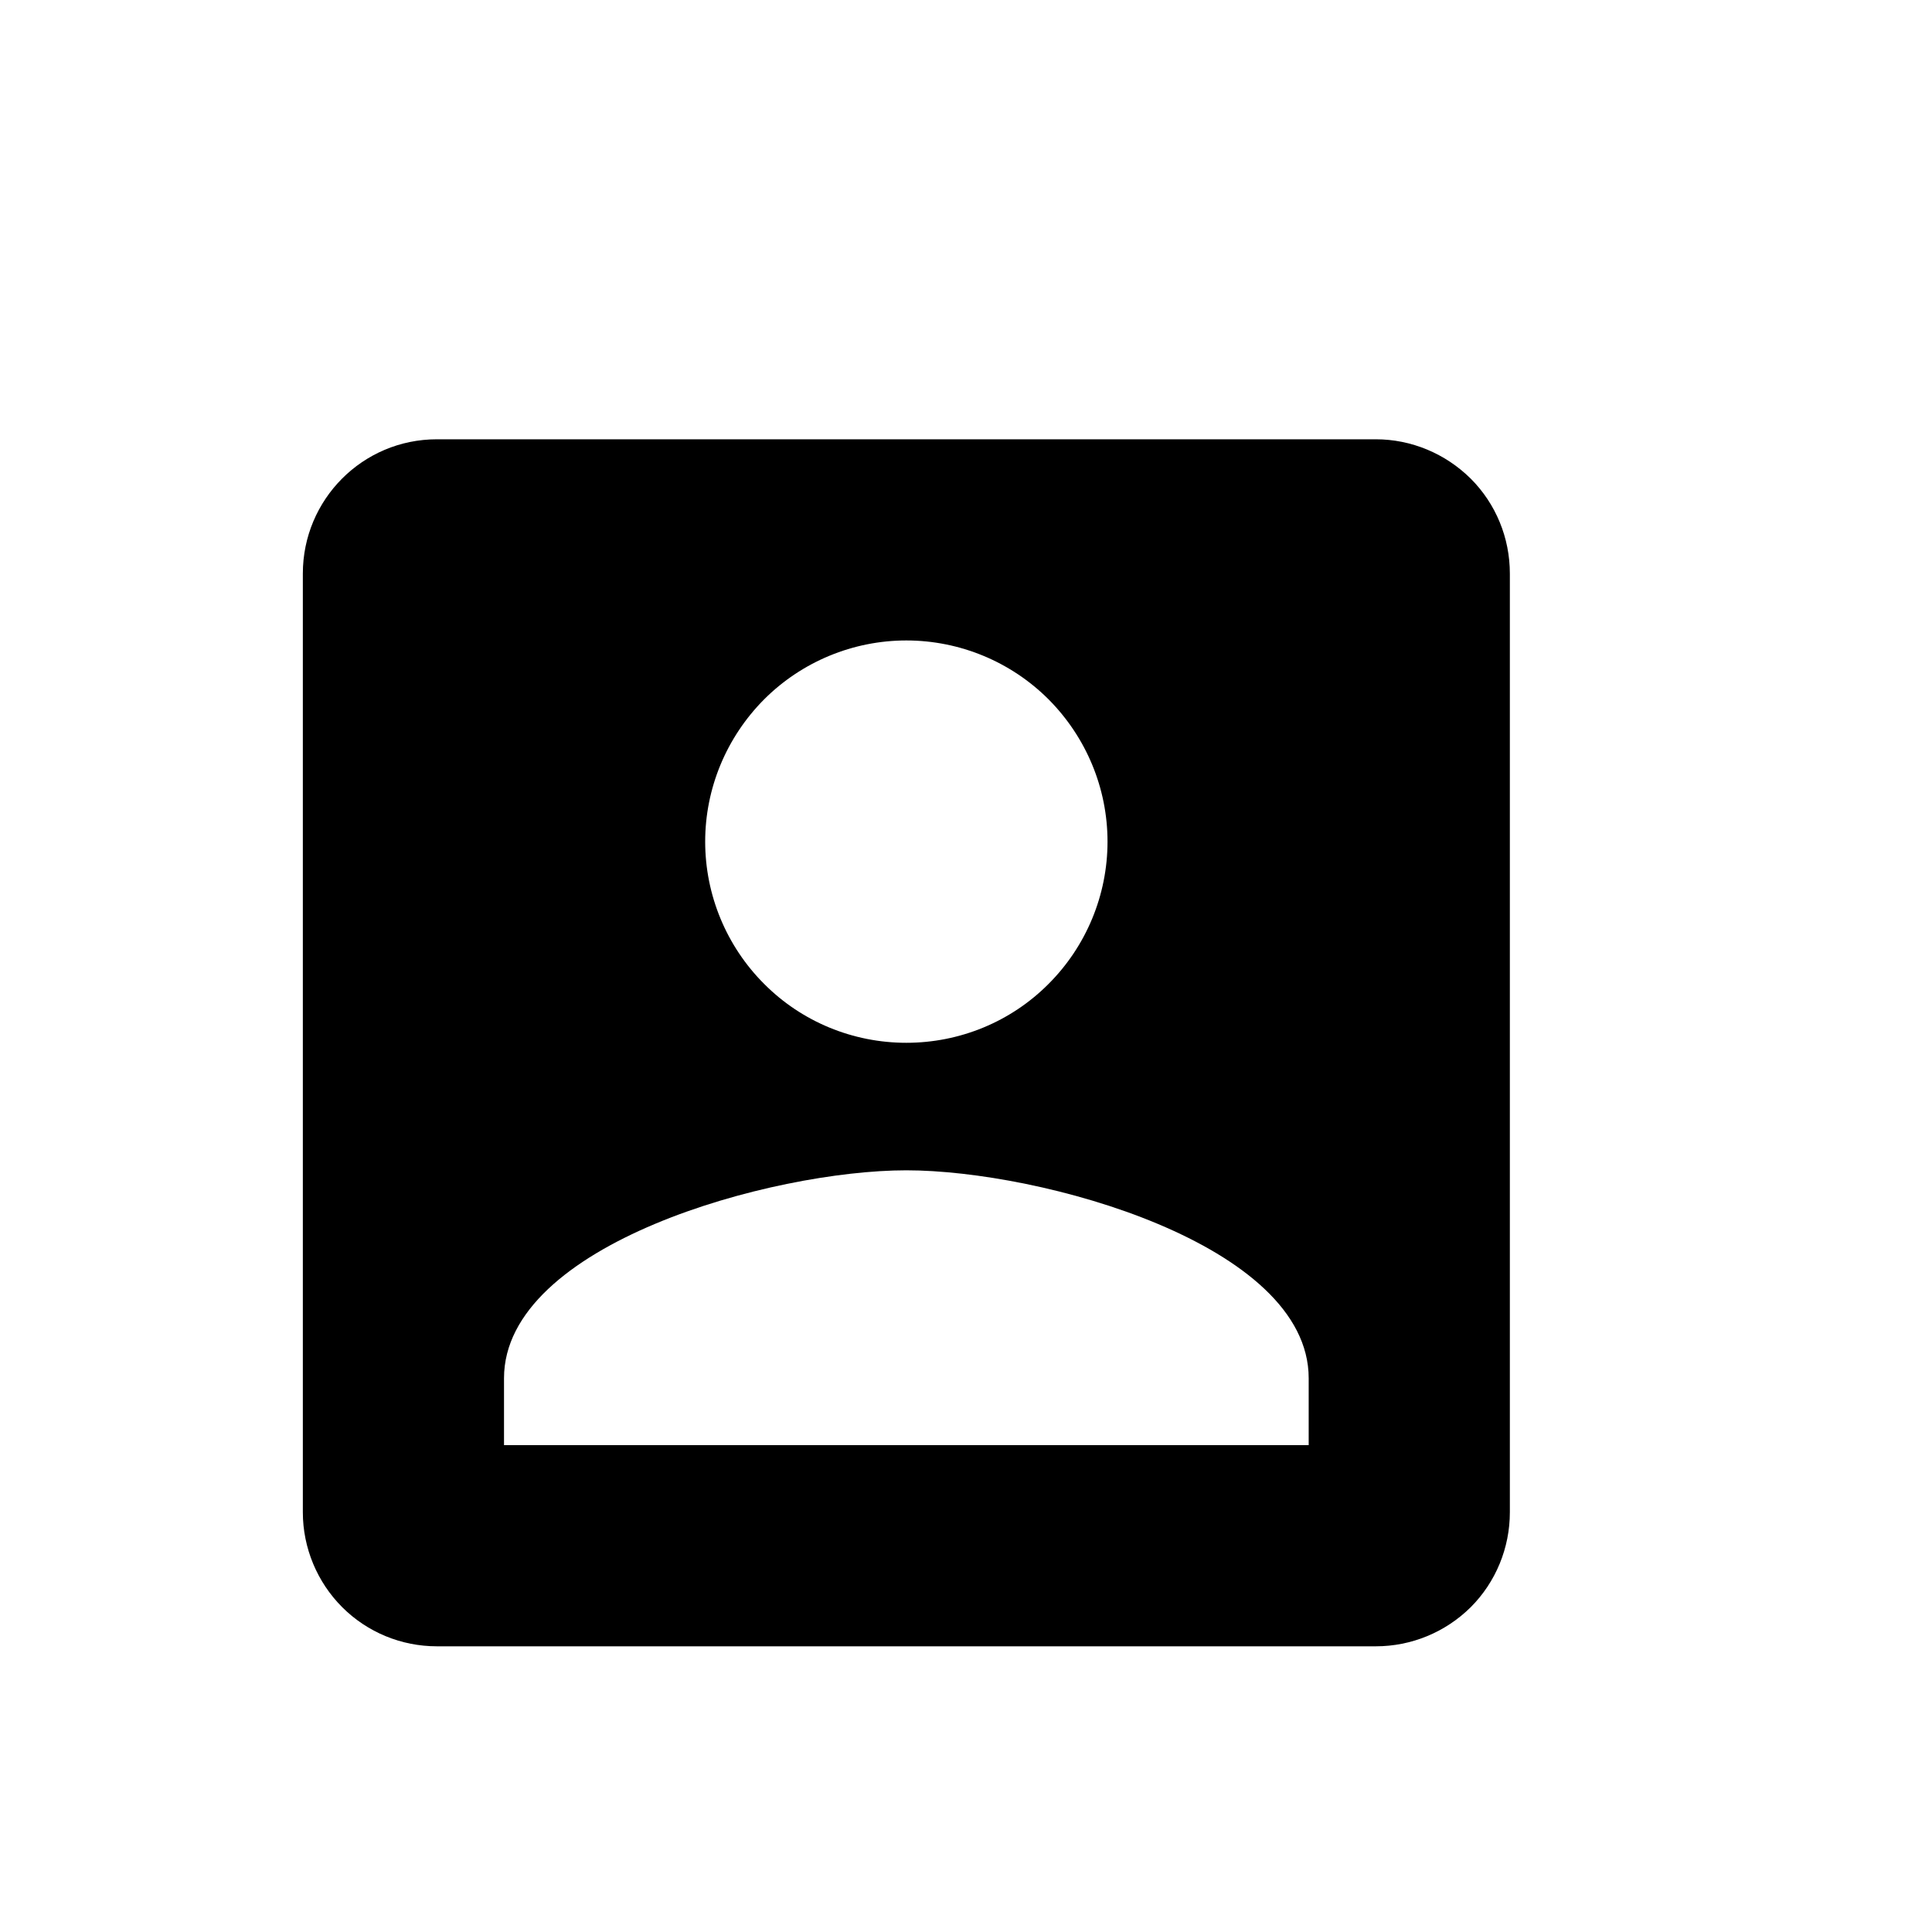
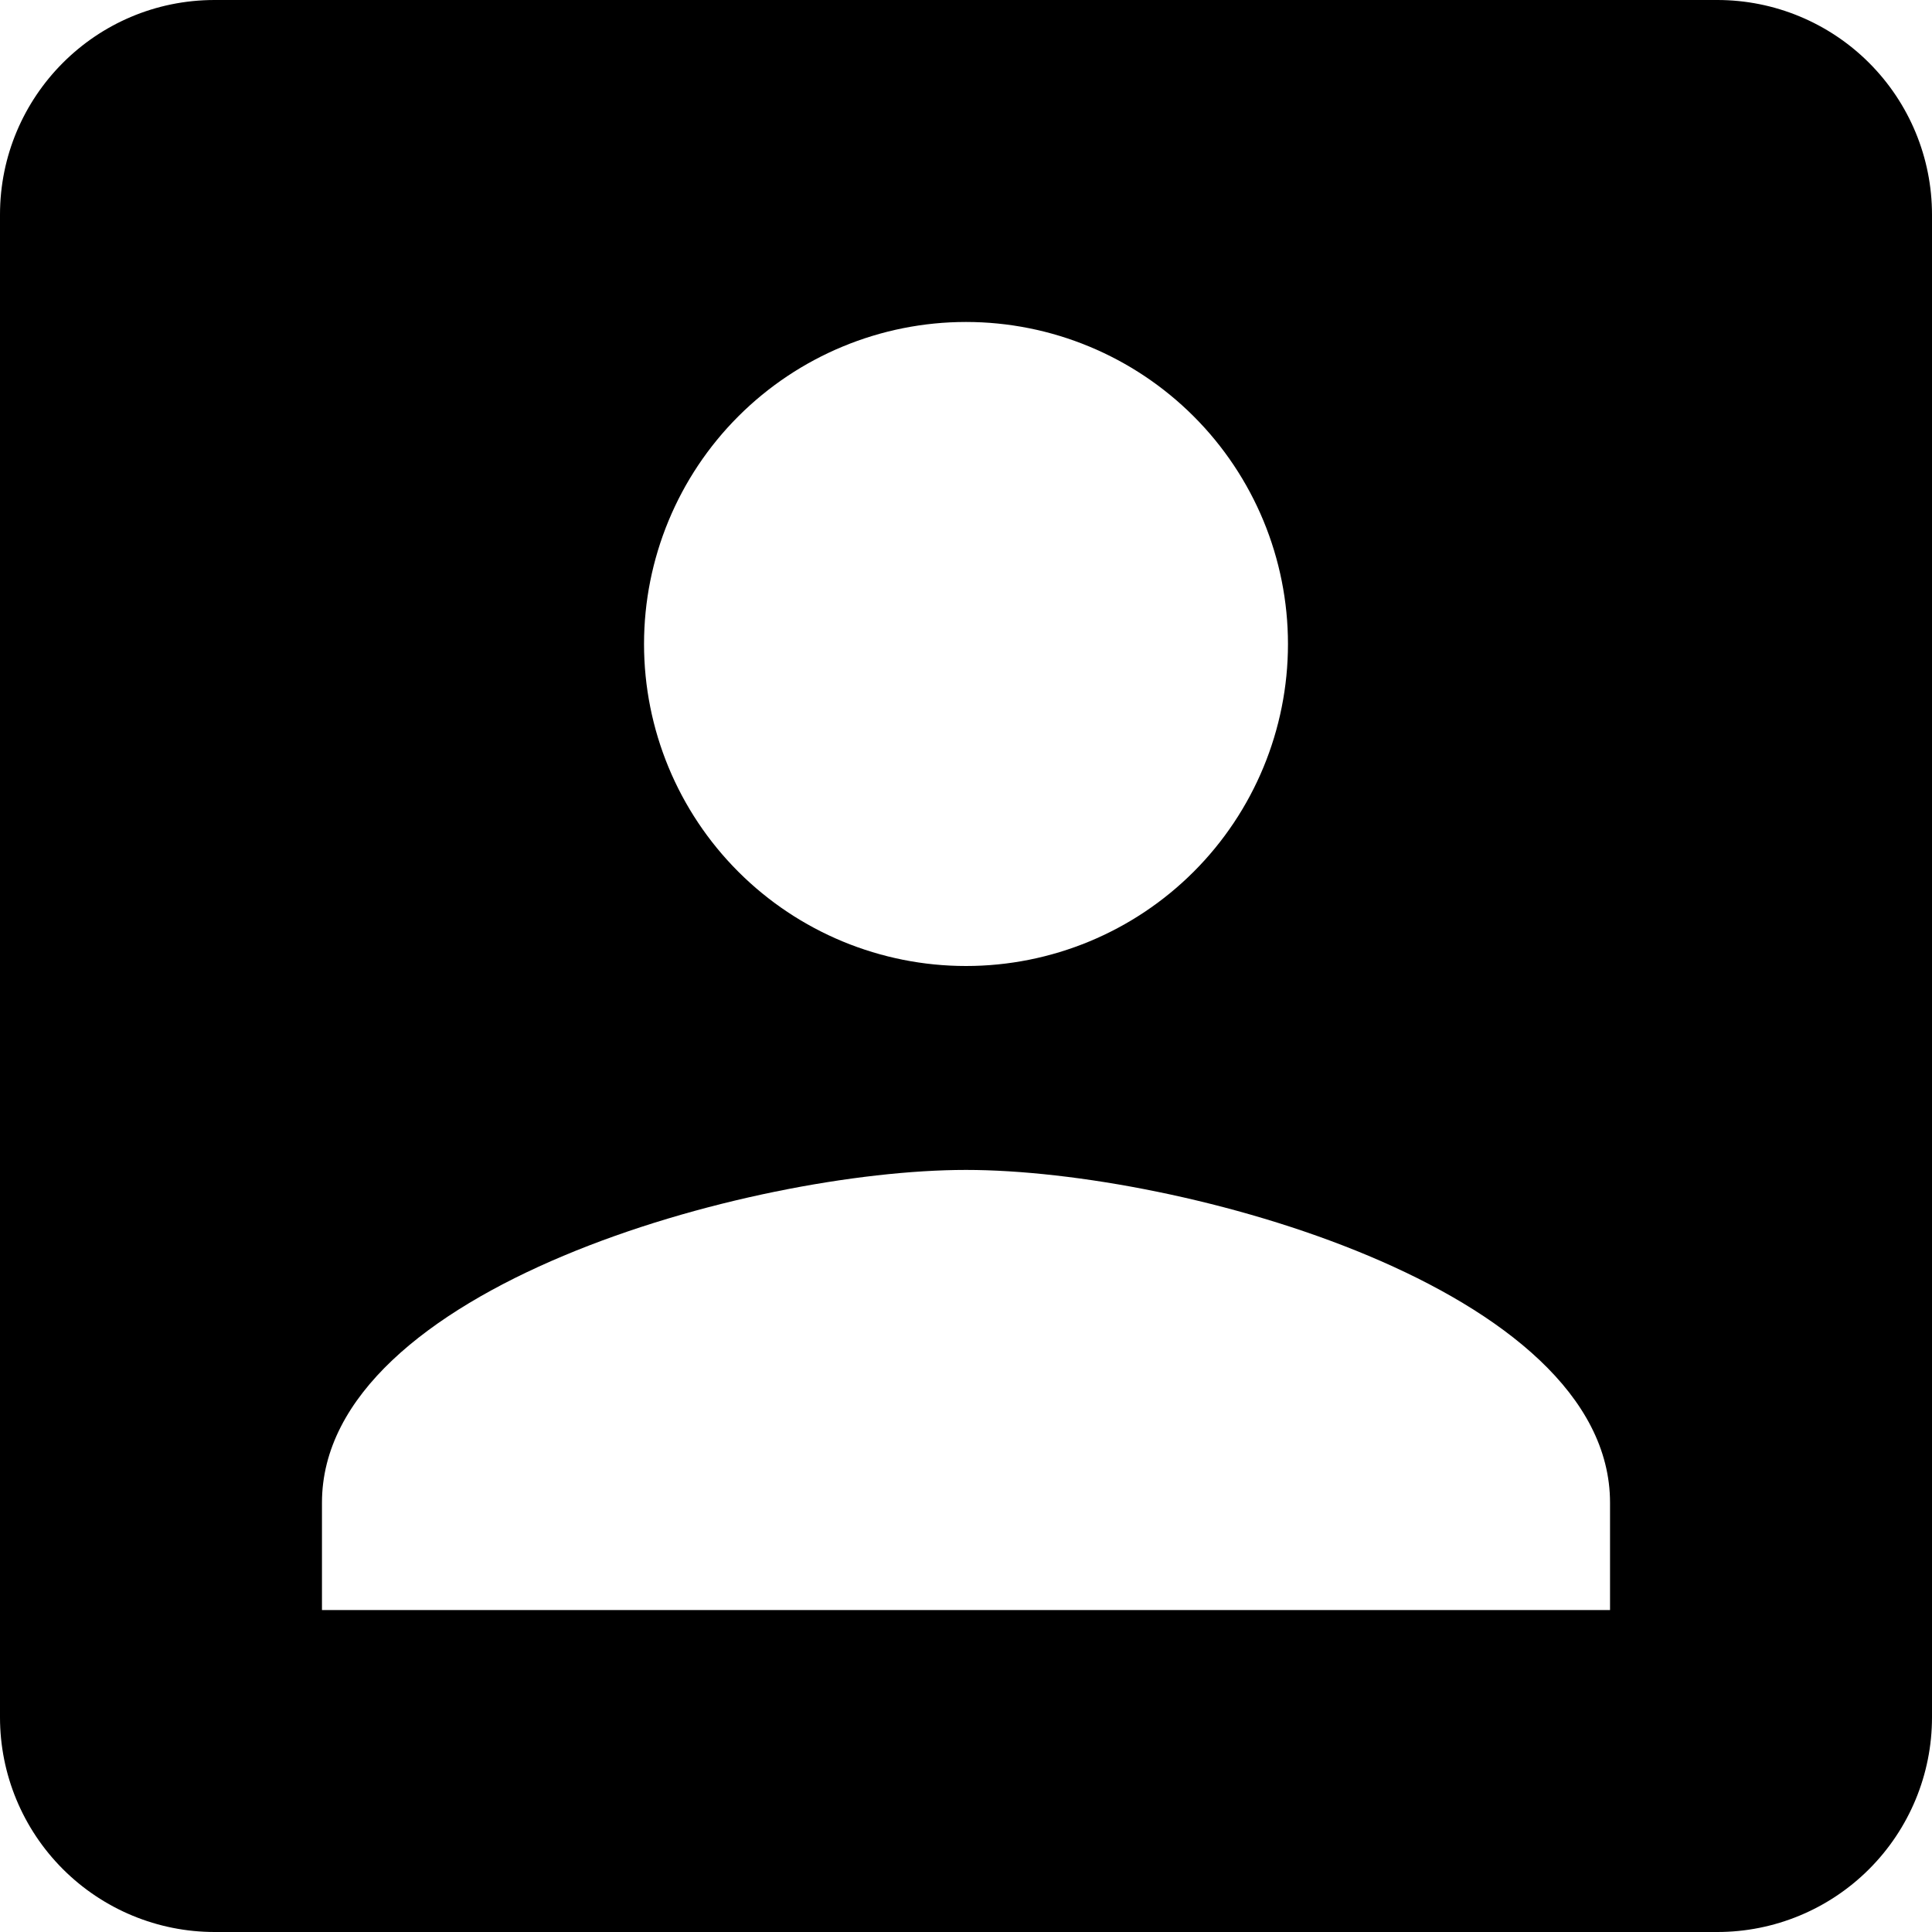
- <svg xmlns="http://www.w3.org/2000/svg" width="8" height="8" viewBox="0 0 8 8" fill="none">
-   <path d="M2.087 5.707C2.087 5.151 3.198 4.846 3.753 4.846C4.309 4.846 5.419 5.151 5.419 5.707V5.984H2.087V5.707ZM4.586 3.485C4.586 3.706 4.498 3.918 4.342 4.074C4.186 4.231 3.974 4.318 3.753 4.318C3.532 4.318 3.32 4.231 3.164 4.074C3.008 3.918 2.92 3.706 2.92 3.485C2.92 3.264 3.008 3.053 3.164 2.896C3.32 2.74 3.532 2.652 3.753 2.652C3.974 2.652 4.186 2.74 4.342 2.896C4.498 3.053 4.586 3.264 4.586 3.485ZM1.254 2.375V6.262C1.254 6.409 1.313 6.551 1.417 6.655C1.521 6.759 1.662 6.817 1.809 6.817H5.697C5.844 6.817 5.985 6.759 6.09 6.655C6.194 6.551 6.252 6.409 6.252 6.262V2.375C6.252 2.227 6.194 2.086 6.09 1.982C5.985 1.878 5.844 1.819 5.697 1.819H1.809C1.501 1.819 1.254 2.069 1.254 2.375Z" fill="black" />
+ <svg xmlns="http://www.w3.org/2000/svg" width="20" height="20" viewBox="0 0 20 20" fill="none">
+   <path d="M3.333 15.556C3.333 13.333 7.778 12.111 10 12.111C12.222 12.111 16.667 13.333 16.667 15.556V16.667H3.333V15.556ZM13.333 6.667C13.333 7.551 12.982 8.399 12.357 9.024C11.732 9.649 10.884 10 10 10C9.116 10 8.268 9.649 7.643 9.024C7.018 8.399 6.667 7.551 6.667 6.667C6.667 5.783 7.018 4.935 7.643 4.31C8.268 3.685 9.116 3.333 10 3.333C10.884 3.333 11.732 3.685 12.357 4.31C12.982 4.935 13.333 5.783 13.333 6.667ZM0 2.222V17.778C0 18.367 0.234 18.932 0.651 19.349C1.068 19.766 1.633 20 2.222 20H17.778C18.367 20 18.932 19.766 19.349 19.349C19.766 18.932 20 18.367 20 17.778V2.222C20 1.633 19.766 1.068 19.349 0.651C18.932 0.234 18.367 0 17.778 0H2.222C0.989 0 0 1 0 2.222Z" fill="black" />
</svg>
